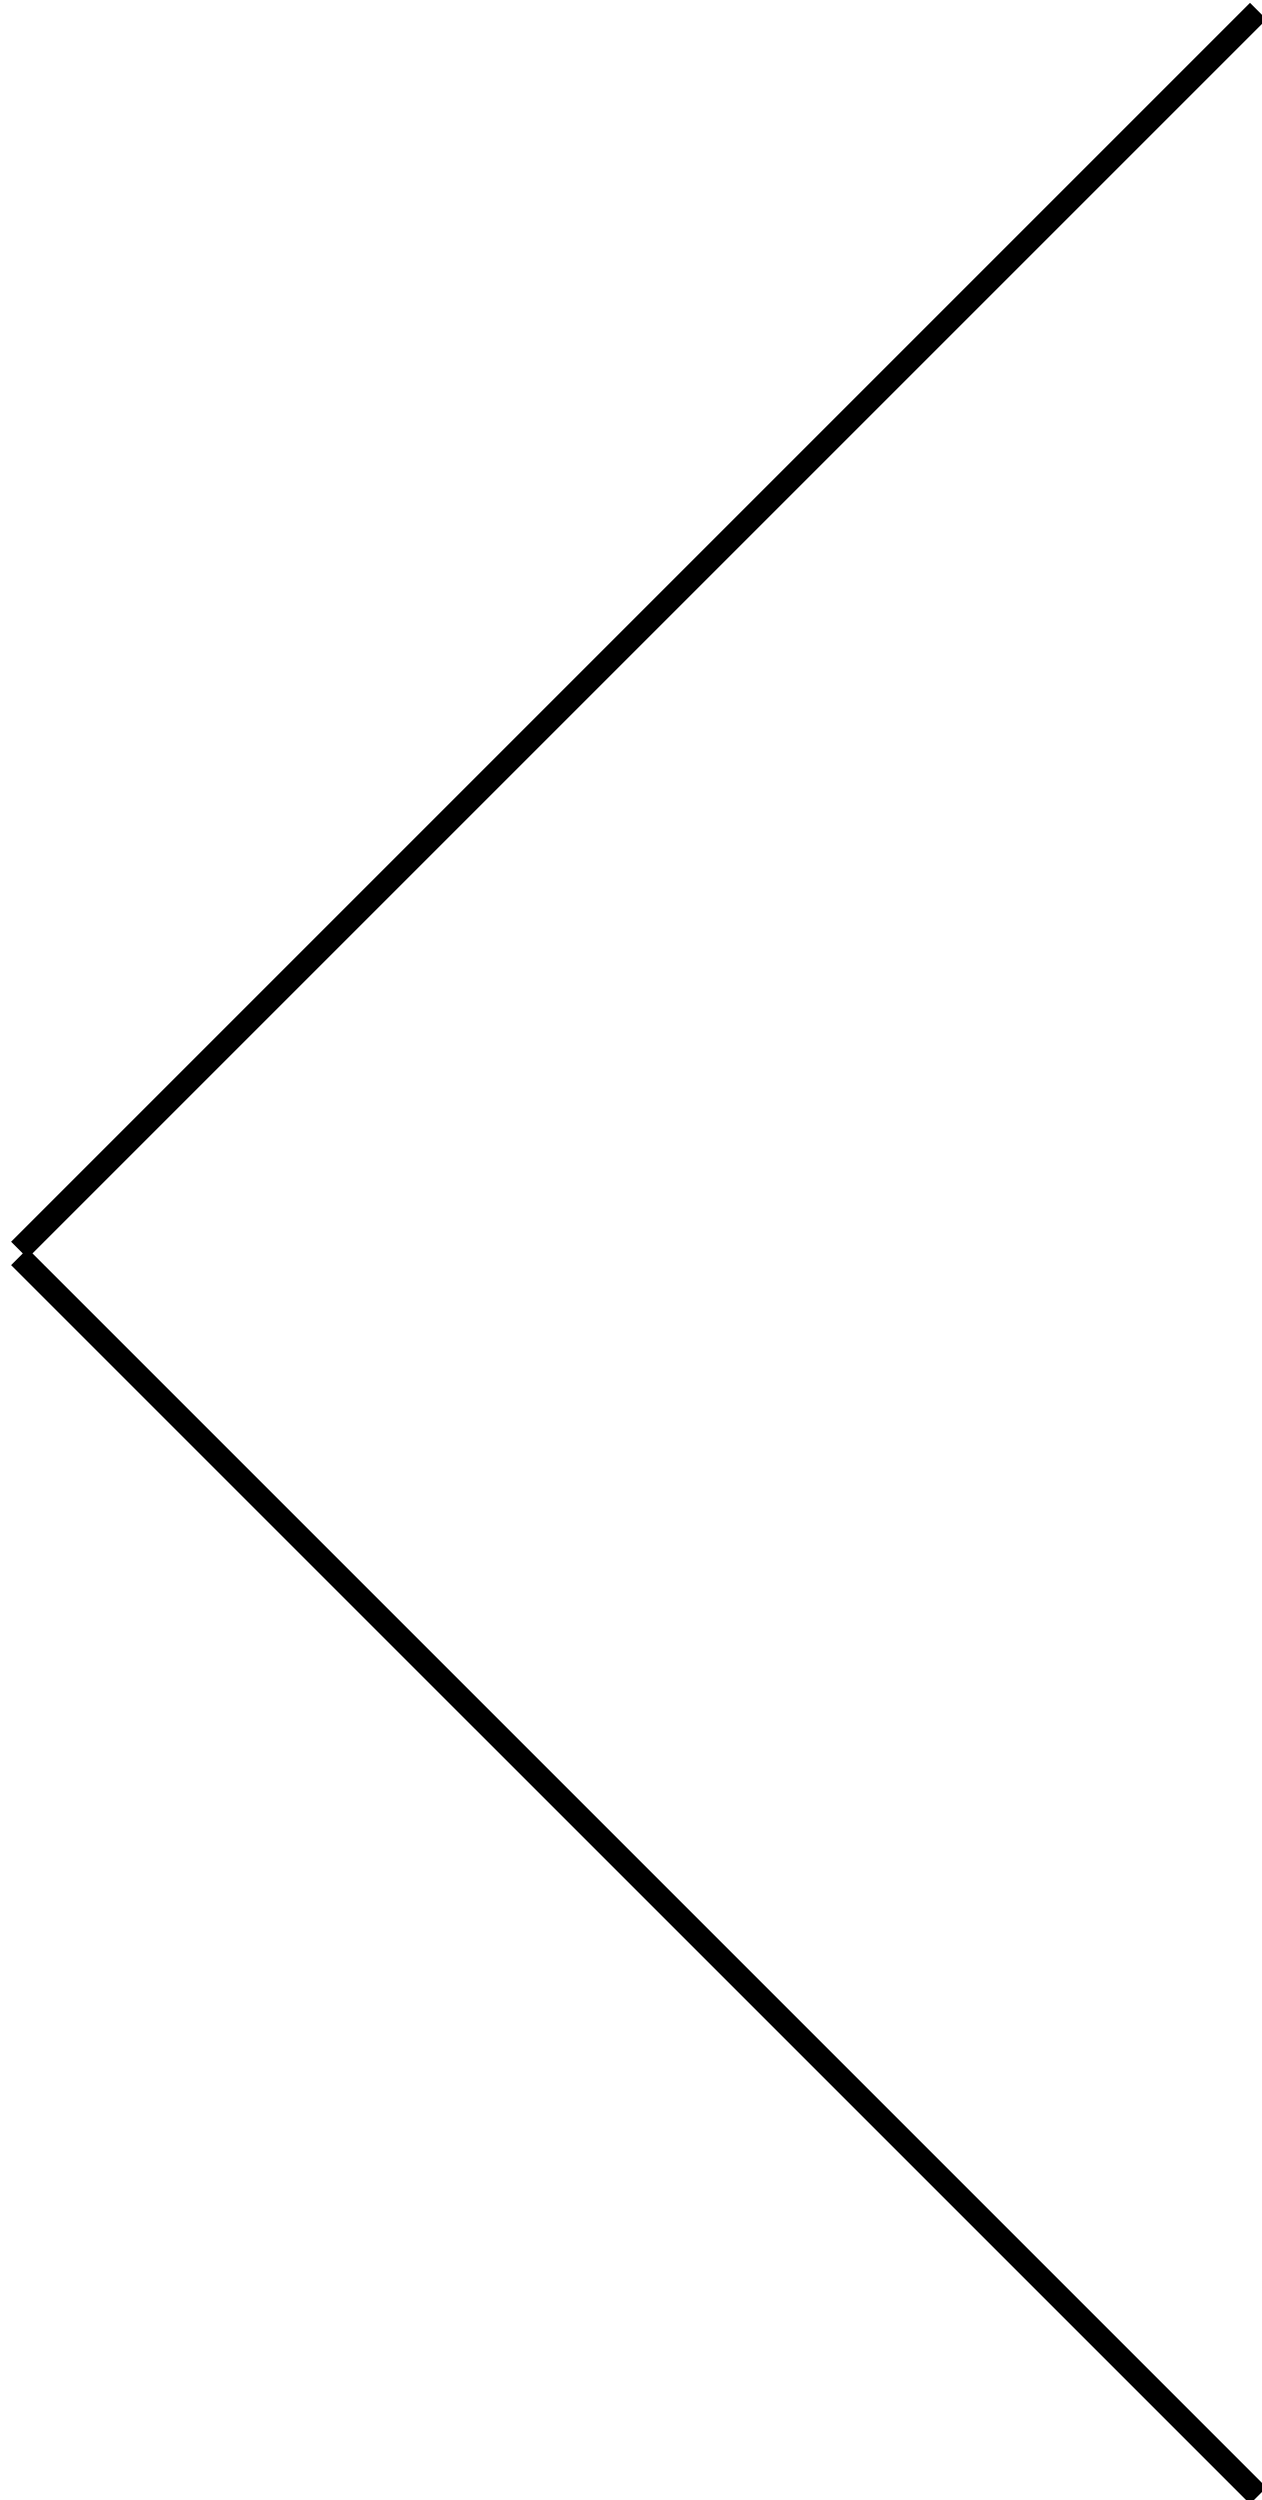
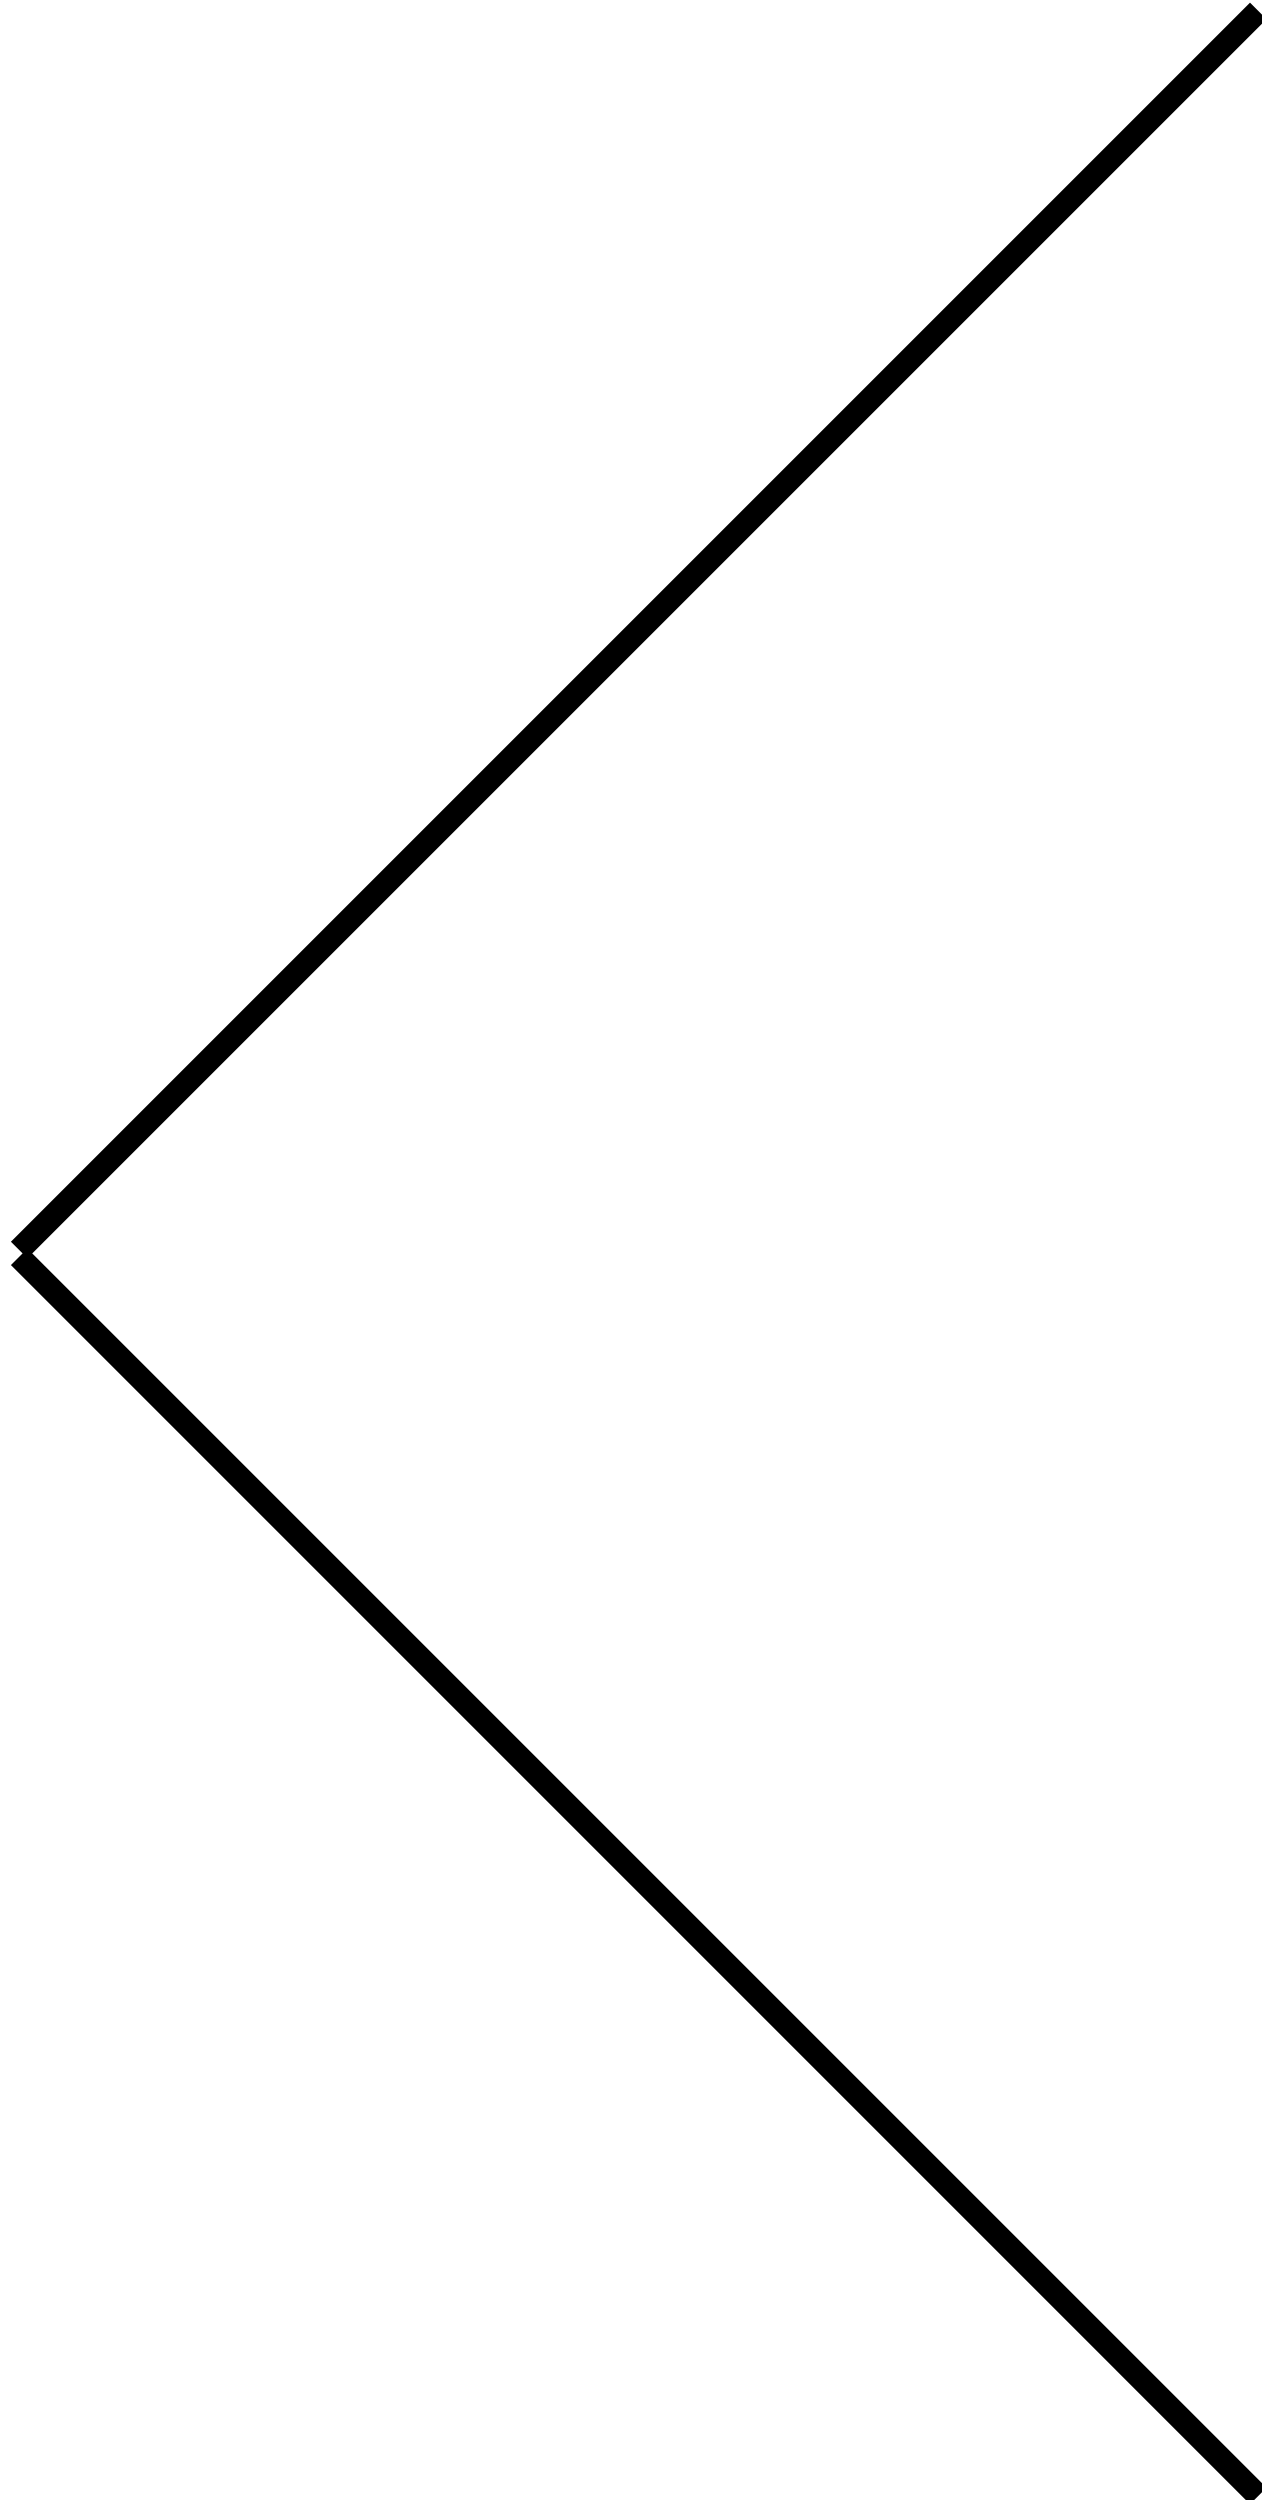
<svg xmlns="http://www.w3.org/2000/svg" width="54" height="107" viewBox="0 0 54 107">
-   <path d="M.975 53.647l-.5-.5L53.5.122l.707.707L1.39 53.646l52.817 52.817-.707.707L.475 54.147l.5-.5z" fill="#000" class="arrow" fill-rule="evenodd" />
+   <path d="M.967 53.646l-.5-.5L53.5.113l.707.708L1.38 53.647l52.827 52.826-.707.707L.467 54.145l.5-.5z" fill="#000" class="arrow" fill-rule="evenodd" />
</svg>
